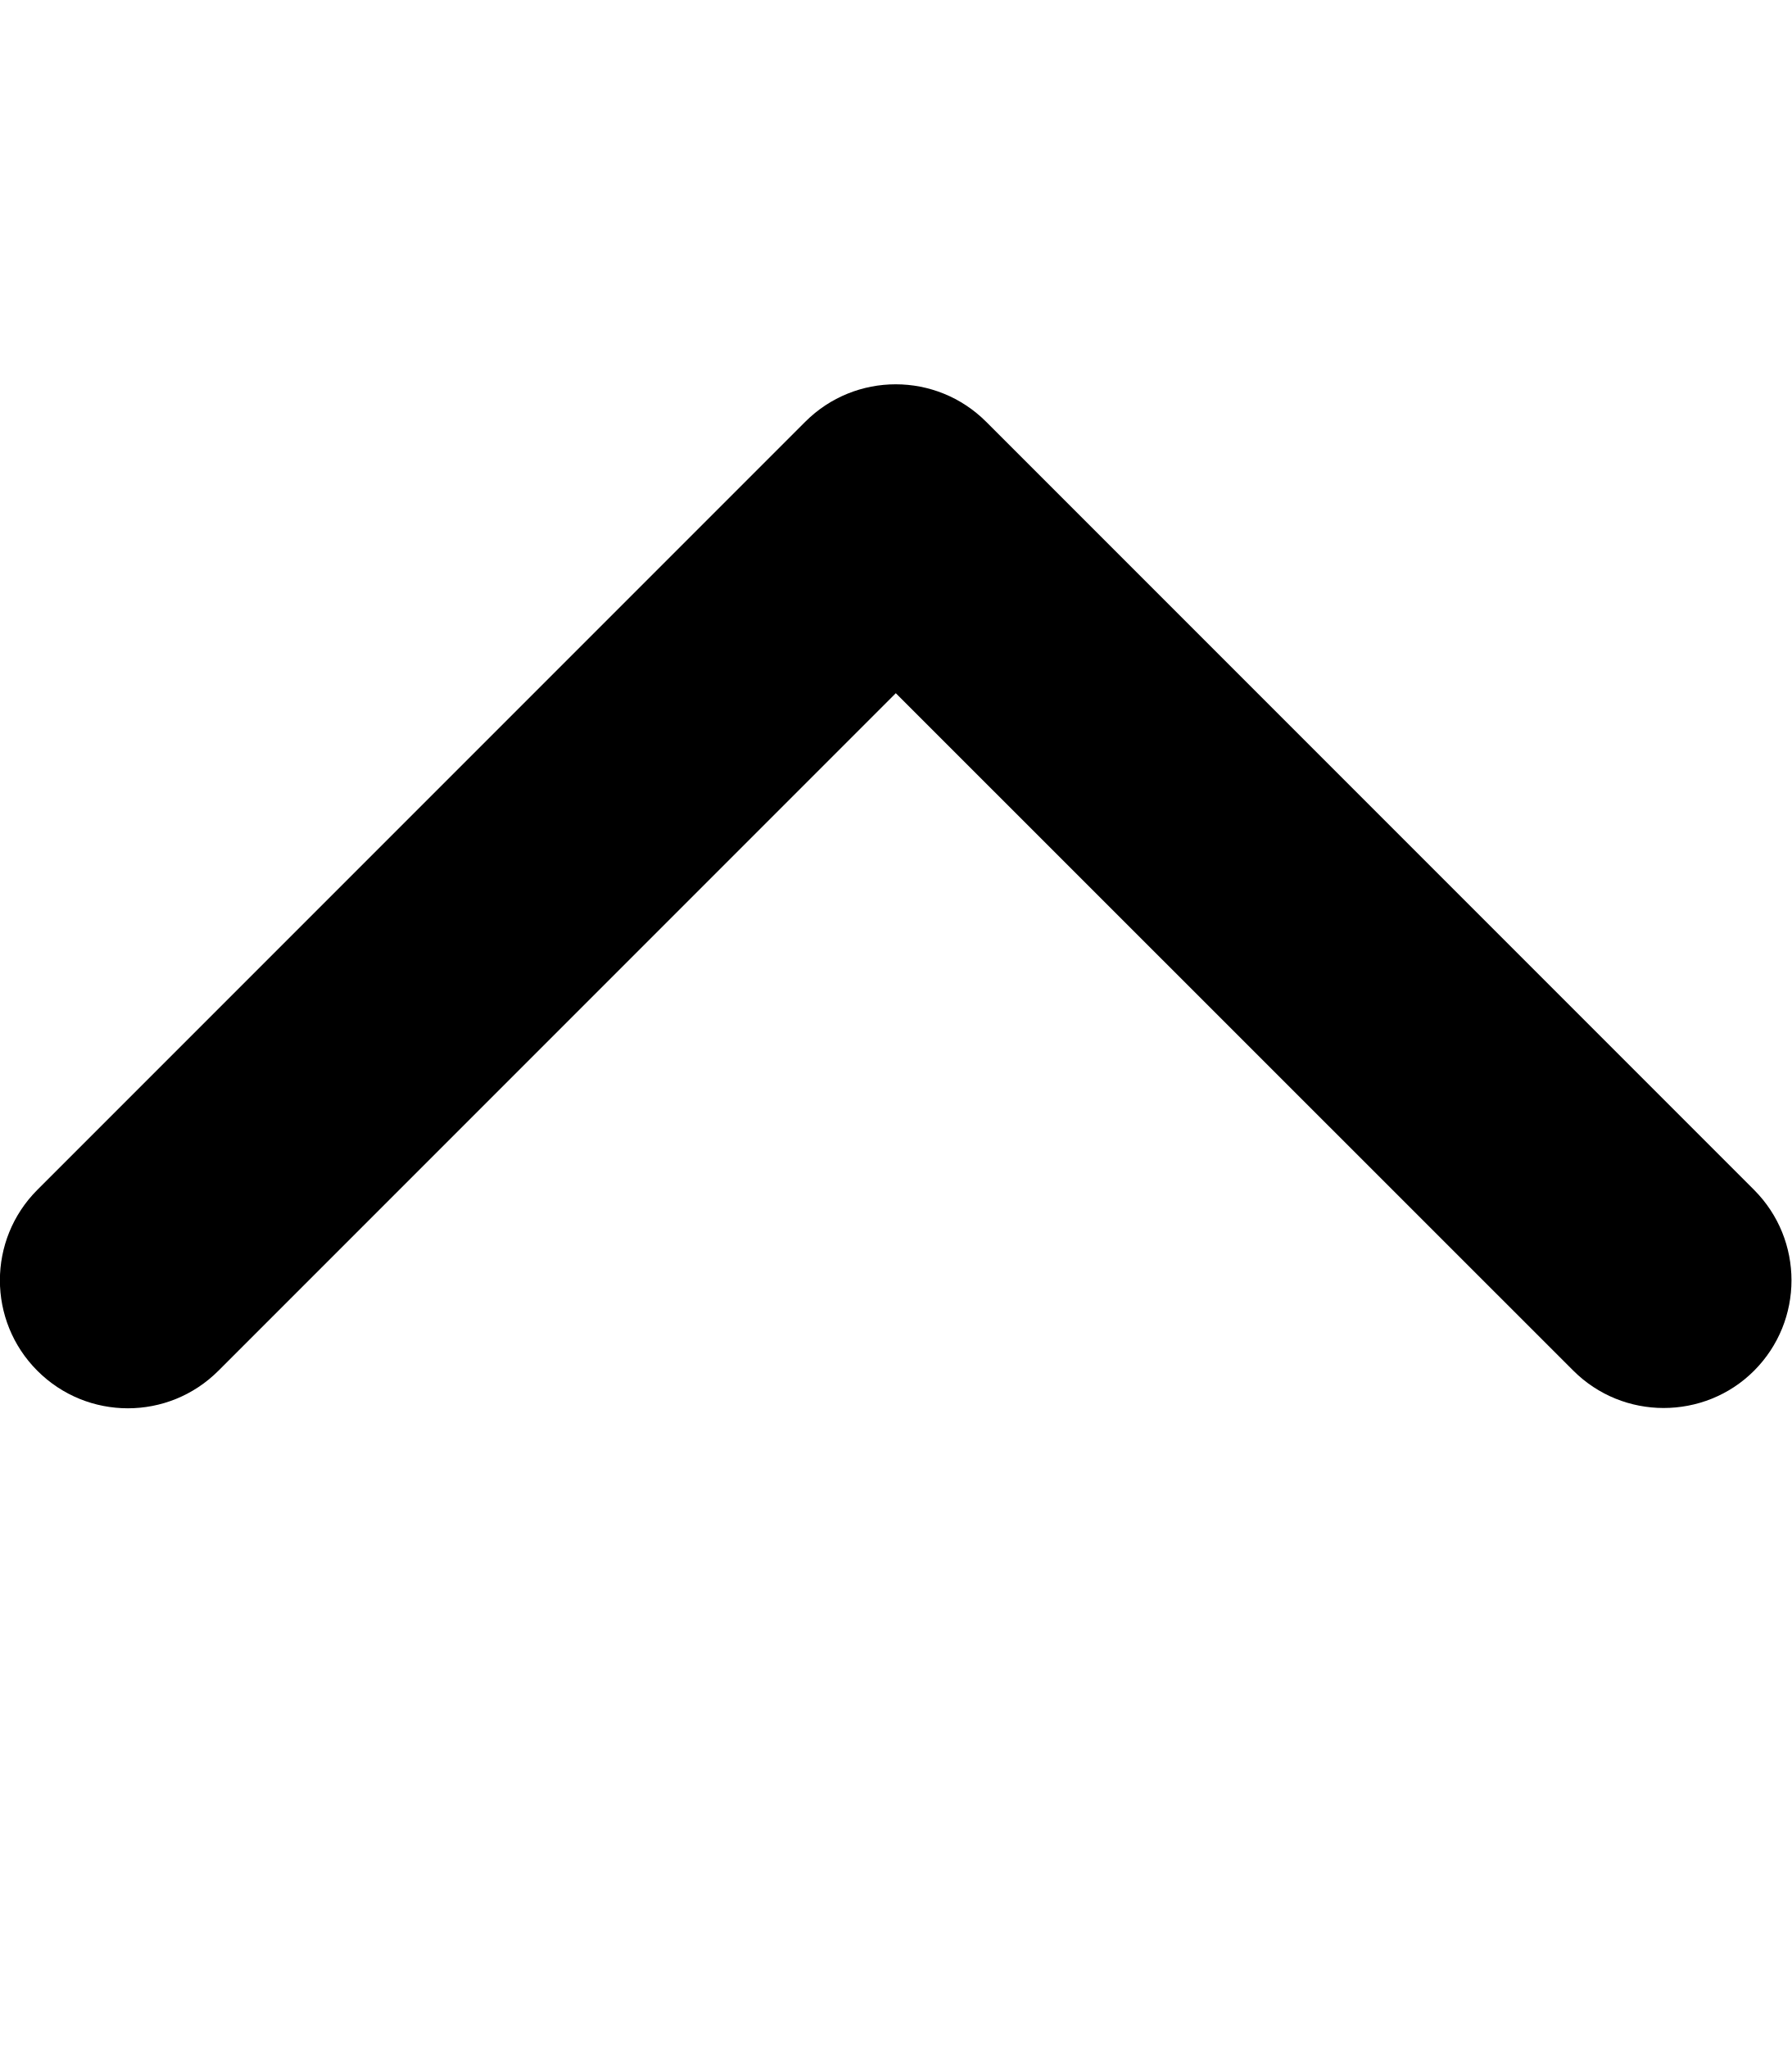
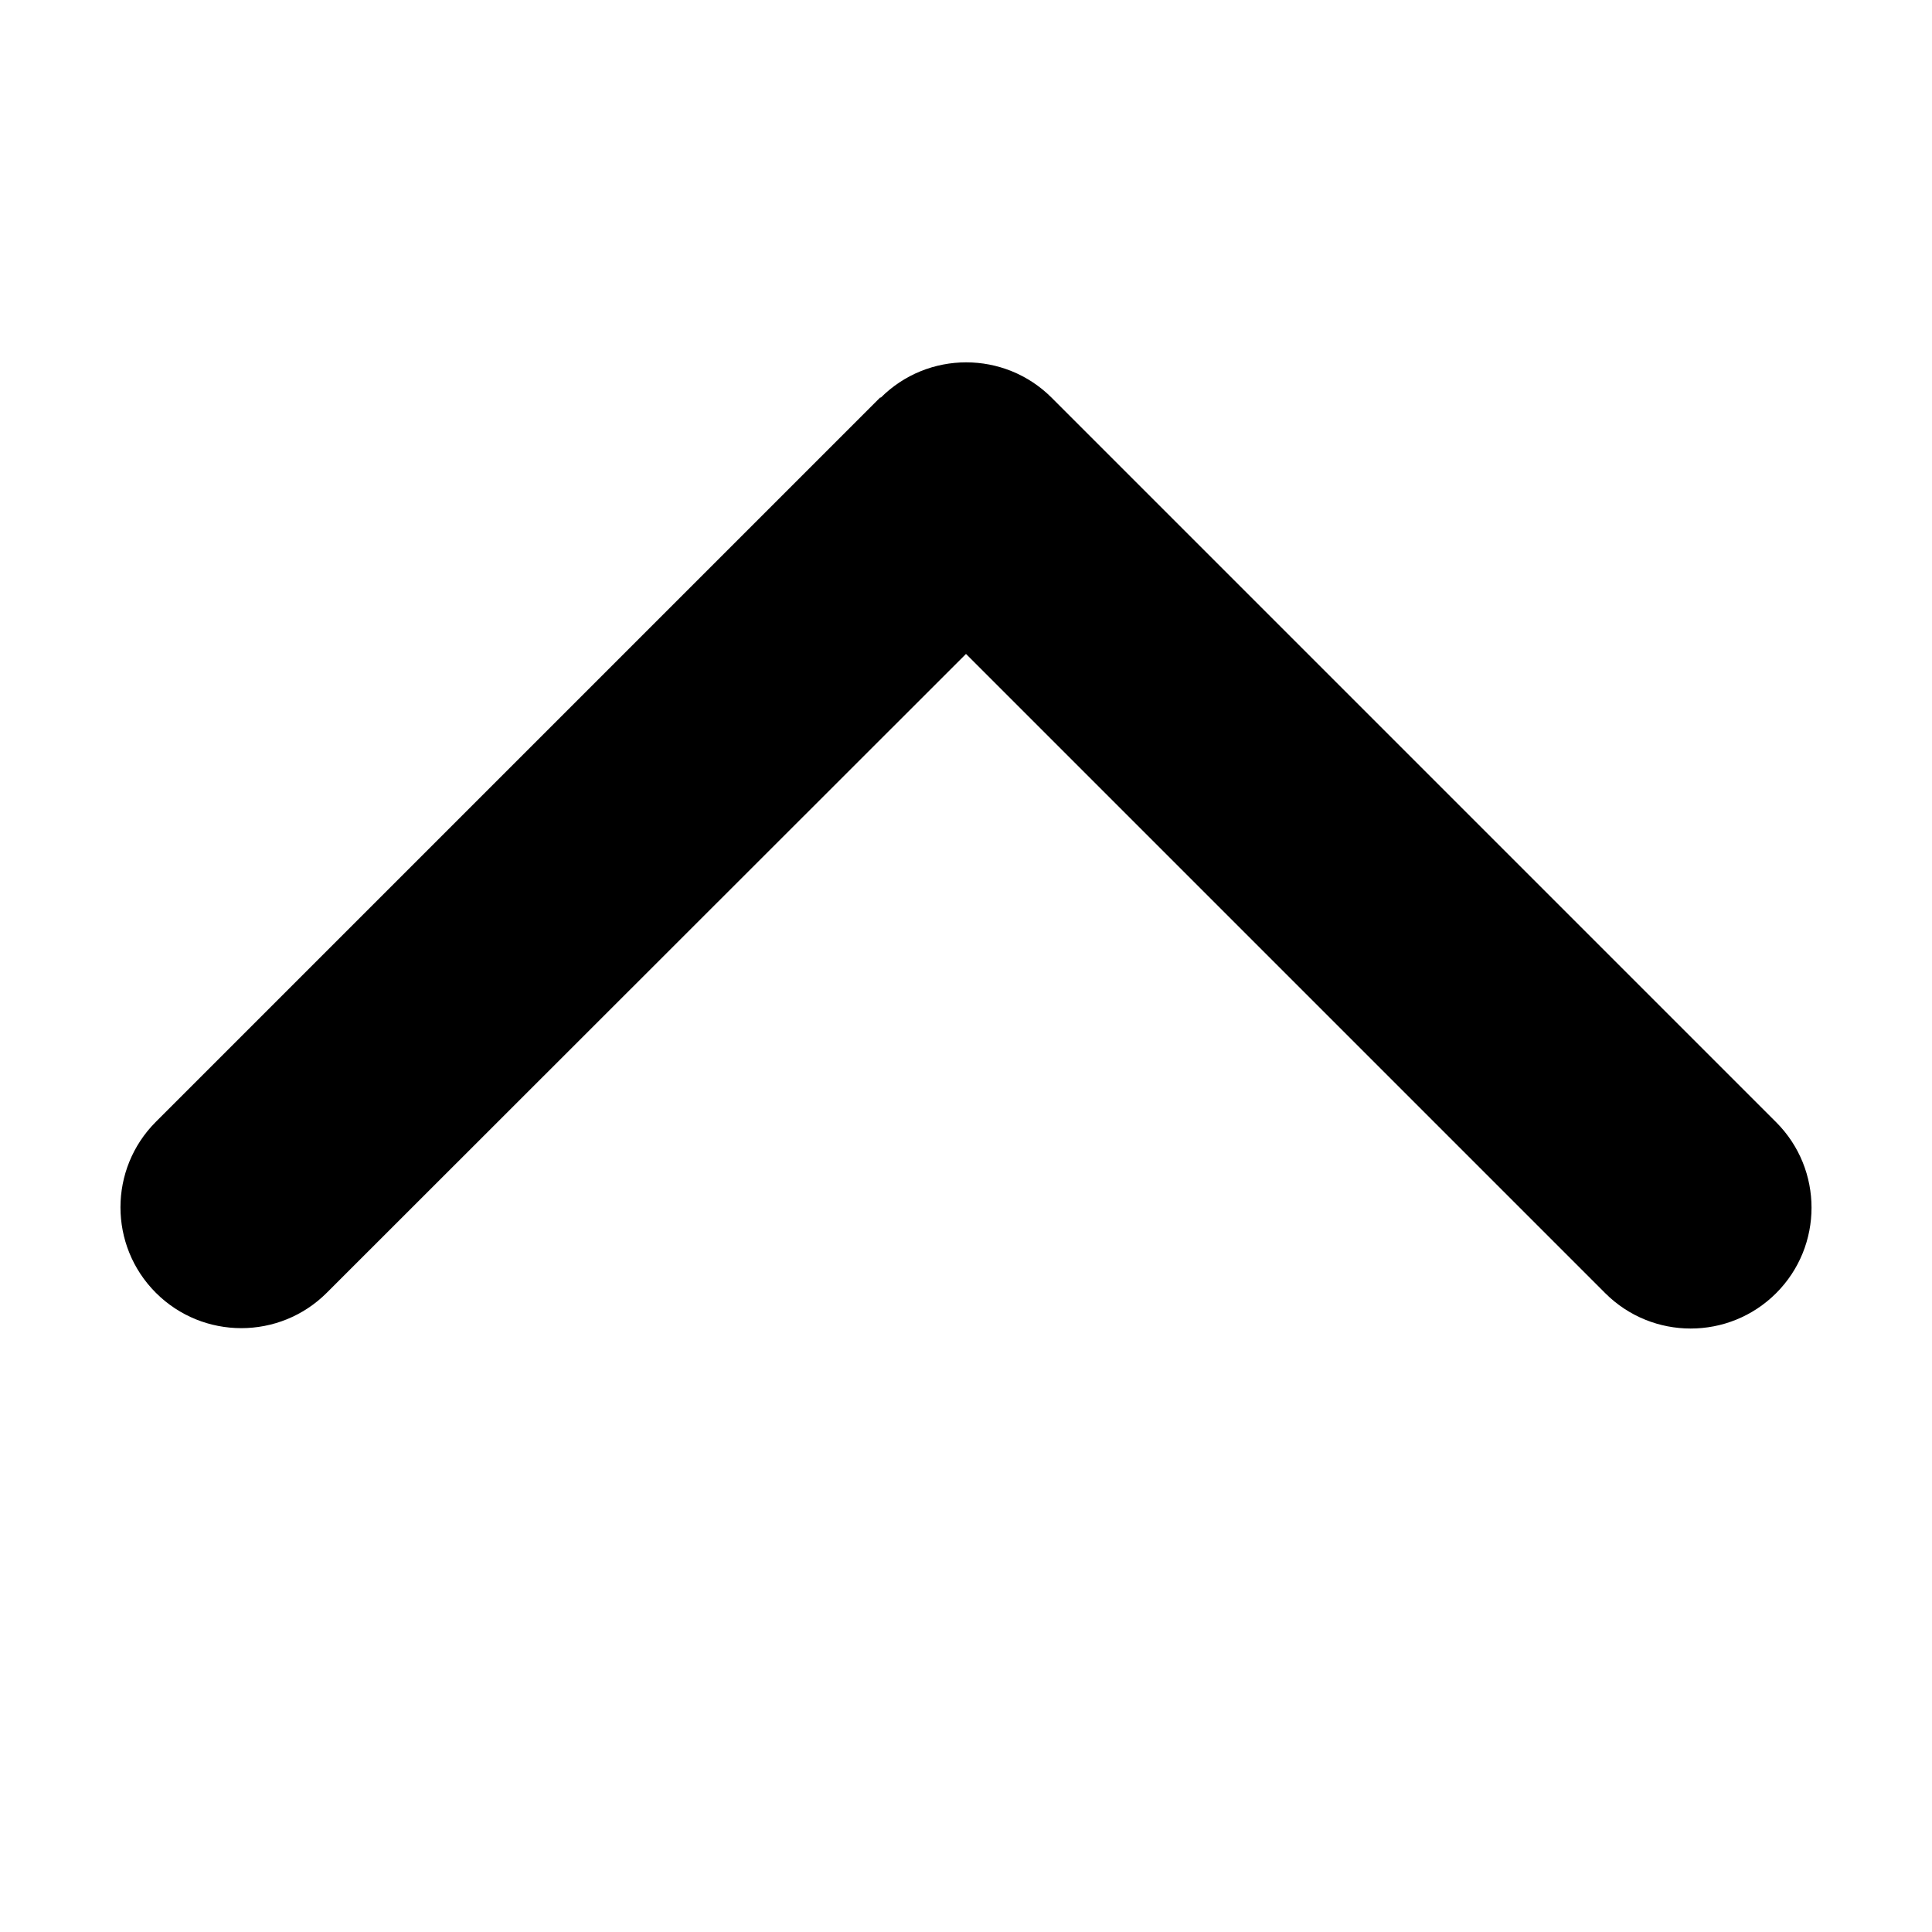
- <svg xmlns="http://www.w3.org/2000/svg" viewBox="0 0 448 512">
-   <path d="M416 352c-8.188 0-16.38-3.125-22.62-9.375L224 173.3l-169.4 169.4c-12.5 12.5-32.75 12.5-45.25 0s-12.5-32.75 0-45.25l192-192c12.5-12.5 32.75-12.5 45.25 0l192 192c12.5 12.5 12.5 32.75 0 45.25C432.4 348.9 424.2 352 416 352z" />
+ <svg xmlns="http://www.w3.org/2000/svg" viewBox="0 0 512 512">
+   <path d="M233.4 105.4c12.5-12.5 32.8-12.5 45.3 0l192 192c12.5 12.5 12.5 32.8 0 45.3s-32.8 12.5-45.3 0L256 173.3 86.6 342.6c-12.5 12.5-32.8 12.5-45.3 0s-12.5-32.8 0-45.3l192-192z" />
</svg>
